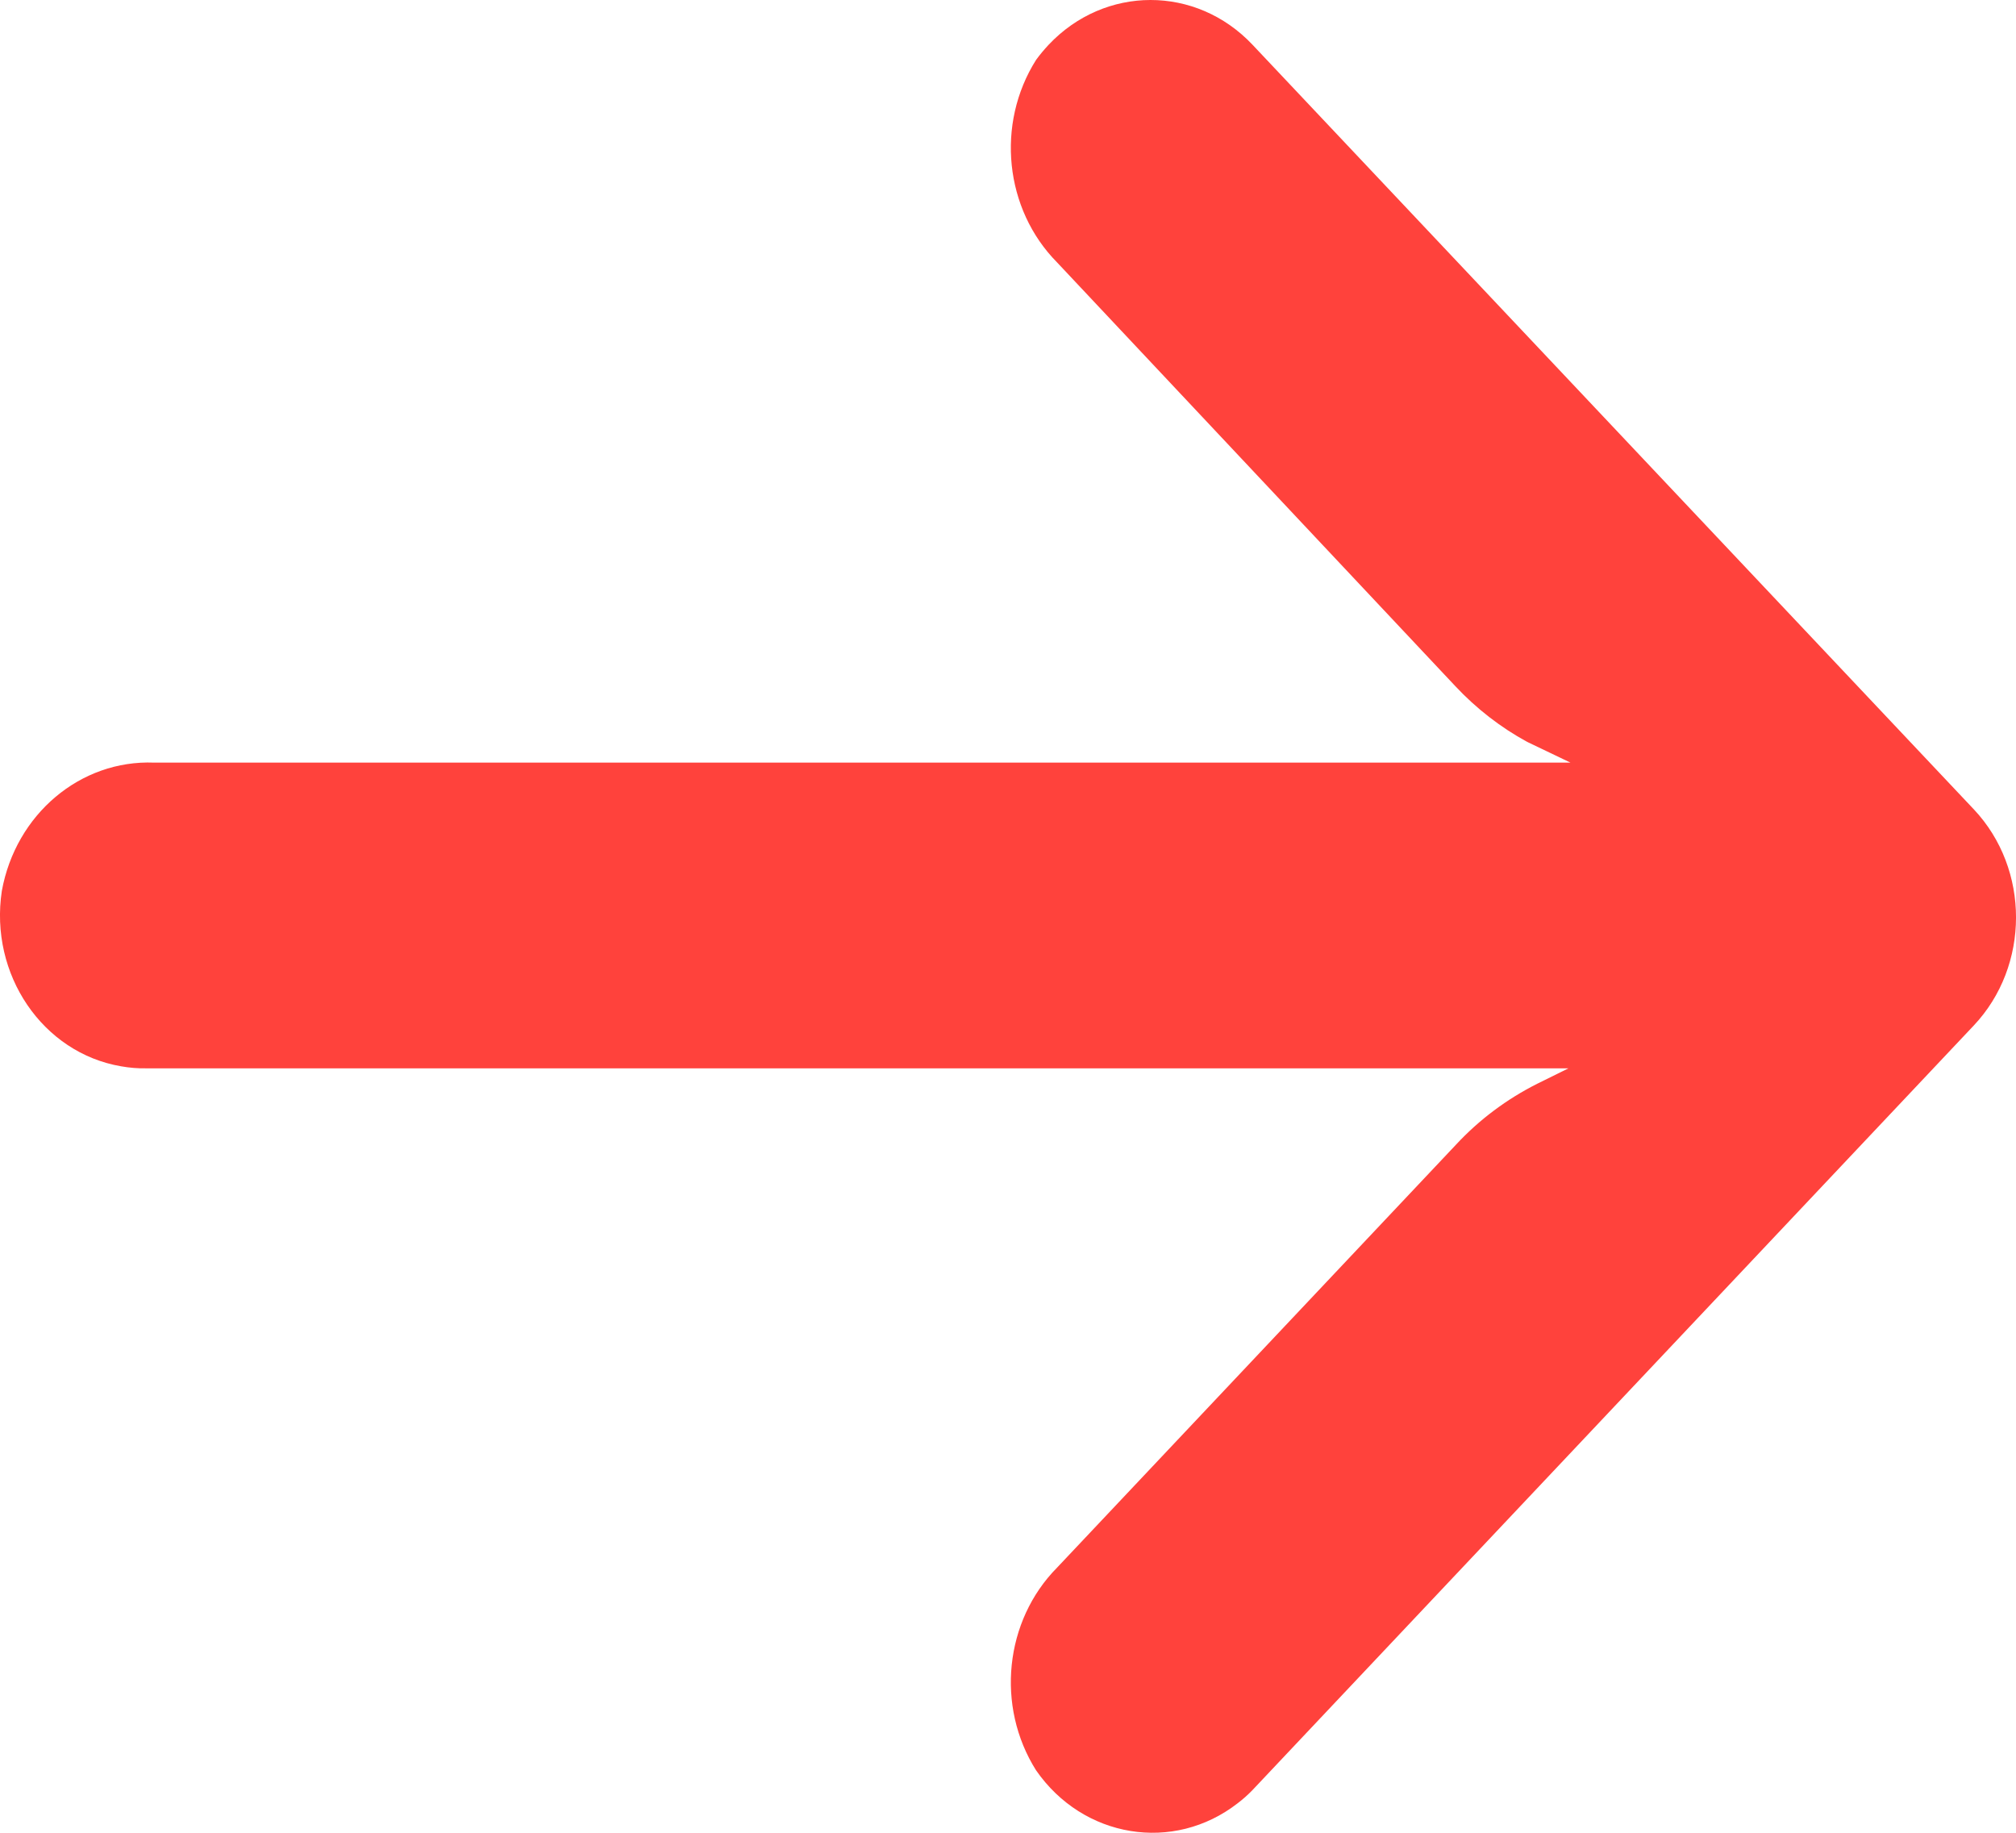
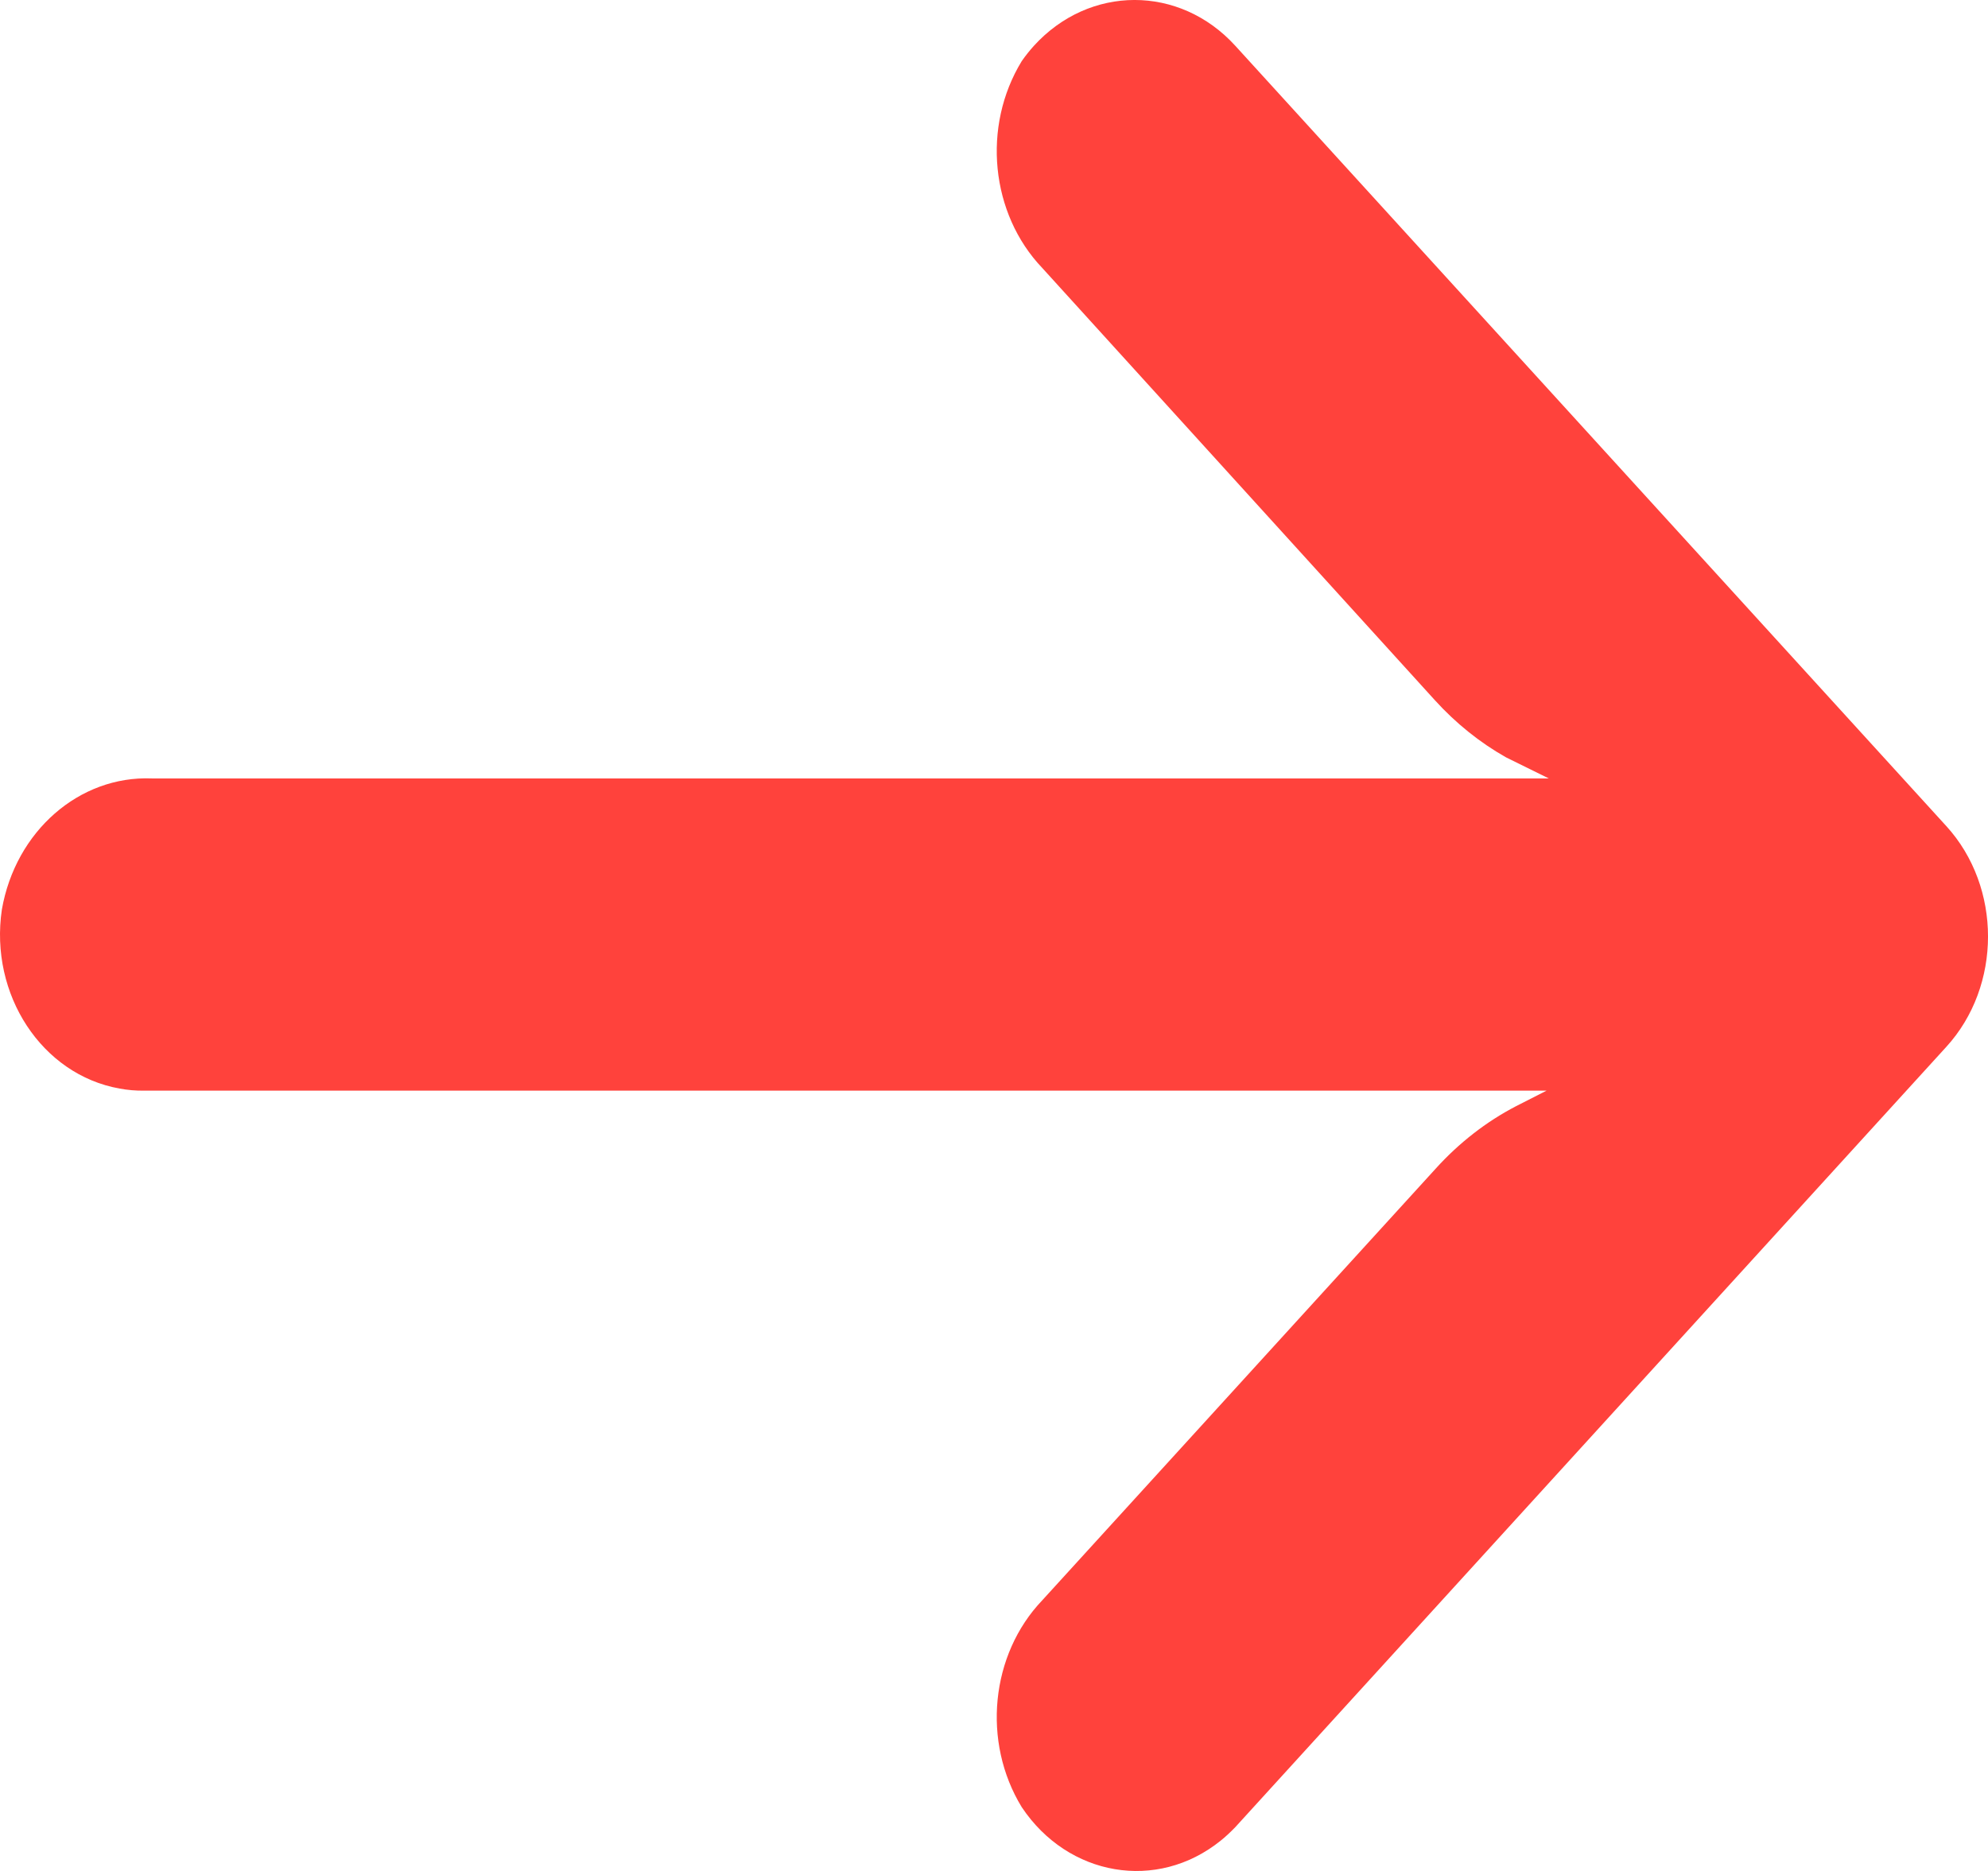
- <svg xmlns="http://www.w3.org/2000/svg" width="11" height="10" viewBox="0 0 11 10" fill="none">
-   <path d="M0.661 5.818C0.706 5.826 0.752 5.83 0.797 5.829L8.558 5.829L8.388 5.913C8.223 5.996 8.072 6.108 7.944 6.246L5.768 8.553C5.481 8.843 5.433 9.31 5.653 9.659C5.91 10.03 6.403 10.111 6.753 9.839C6.782 9.817 6.809 9.793 6.834 9.767L10.769 5.596C11.077 5.27 11.077 4.742 10.77 4.416C10.77 4.415 10.769 4.415 10.769 4.415L6.834 0.244C6.526 -0.082 6.028 -0.081 5.721 0.245C5.697 0.271 5.674 0.298 5.653 0.327C5.433 0.676 5.481 1.142 5.768 1.432L7.94 3.743C8.055 3.866 8.188 3.969 8.333 4.048L8.569 4.161L0.841 4.161C0.439 4.145 0.086 4.442 0.01 4.861C-0.059 5.316 0.232 5.745 0.661 5.818Z" fill="#FF423C" />
+ <svg xmlns="http://www.w3.org/2000/svg" width="17" height="16" viewBox="0 0 17 16" fill="none">
+   <path d="M1.022 9.309C1.091 9.322 1.162 9.328 1.232 9.327L13.225 9.327L12.964 9.46C12.708 9.593 12.476 9.774 12.277 9.994L8.913 13.685C8.47 14.149 8.396 14.896 8.737 15.454C9.134 16.049 9.895 16.178 10.437 15.742C10.481 15.707 10.522 15.668 10.562 15.627L16.643 8.953C17.119 8.432 17.119 7.587 16.644 7.065C16.644 7.065 16.644 7.064 16.643 7.064L10.562 0.39C10.086 -0.131 9.316 -0.13 8.841 0.392C8.804 0.433 8.769 0.477 8.737 0.523C8.396 1.081 8.47 1.828 8.913 2.292L12.271 5.989C12.449 6.185 12.654 6.35 12.879 6.477L13.244 6.657L1.299 6.657C0.678 6.632 0.133 7.108 0.016 7.778C-0.092 8.506 0.359 9.191 1.022 9.309Z" fill="#FF423C" />
</svg>
